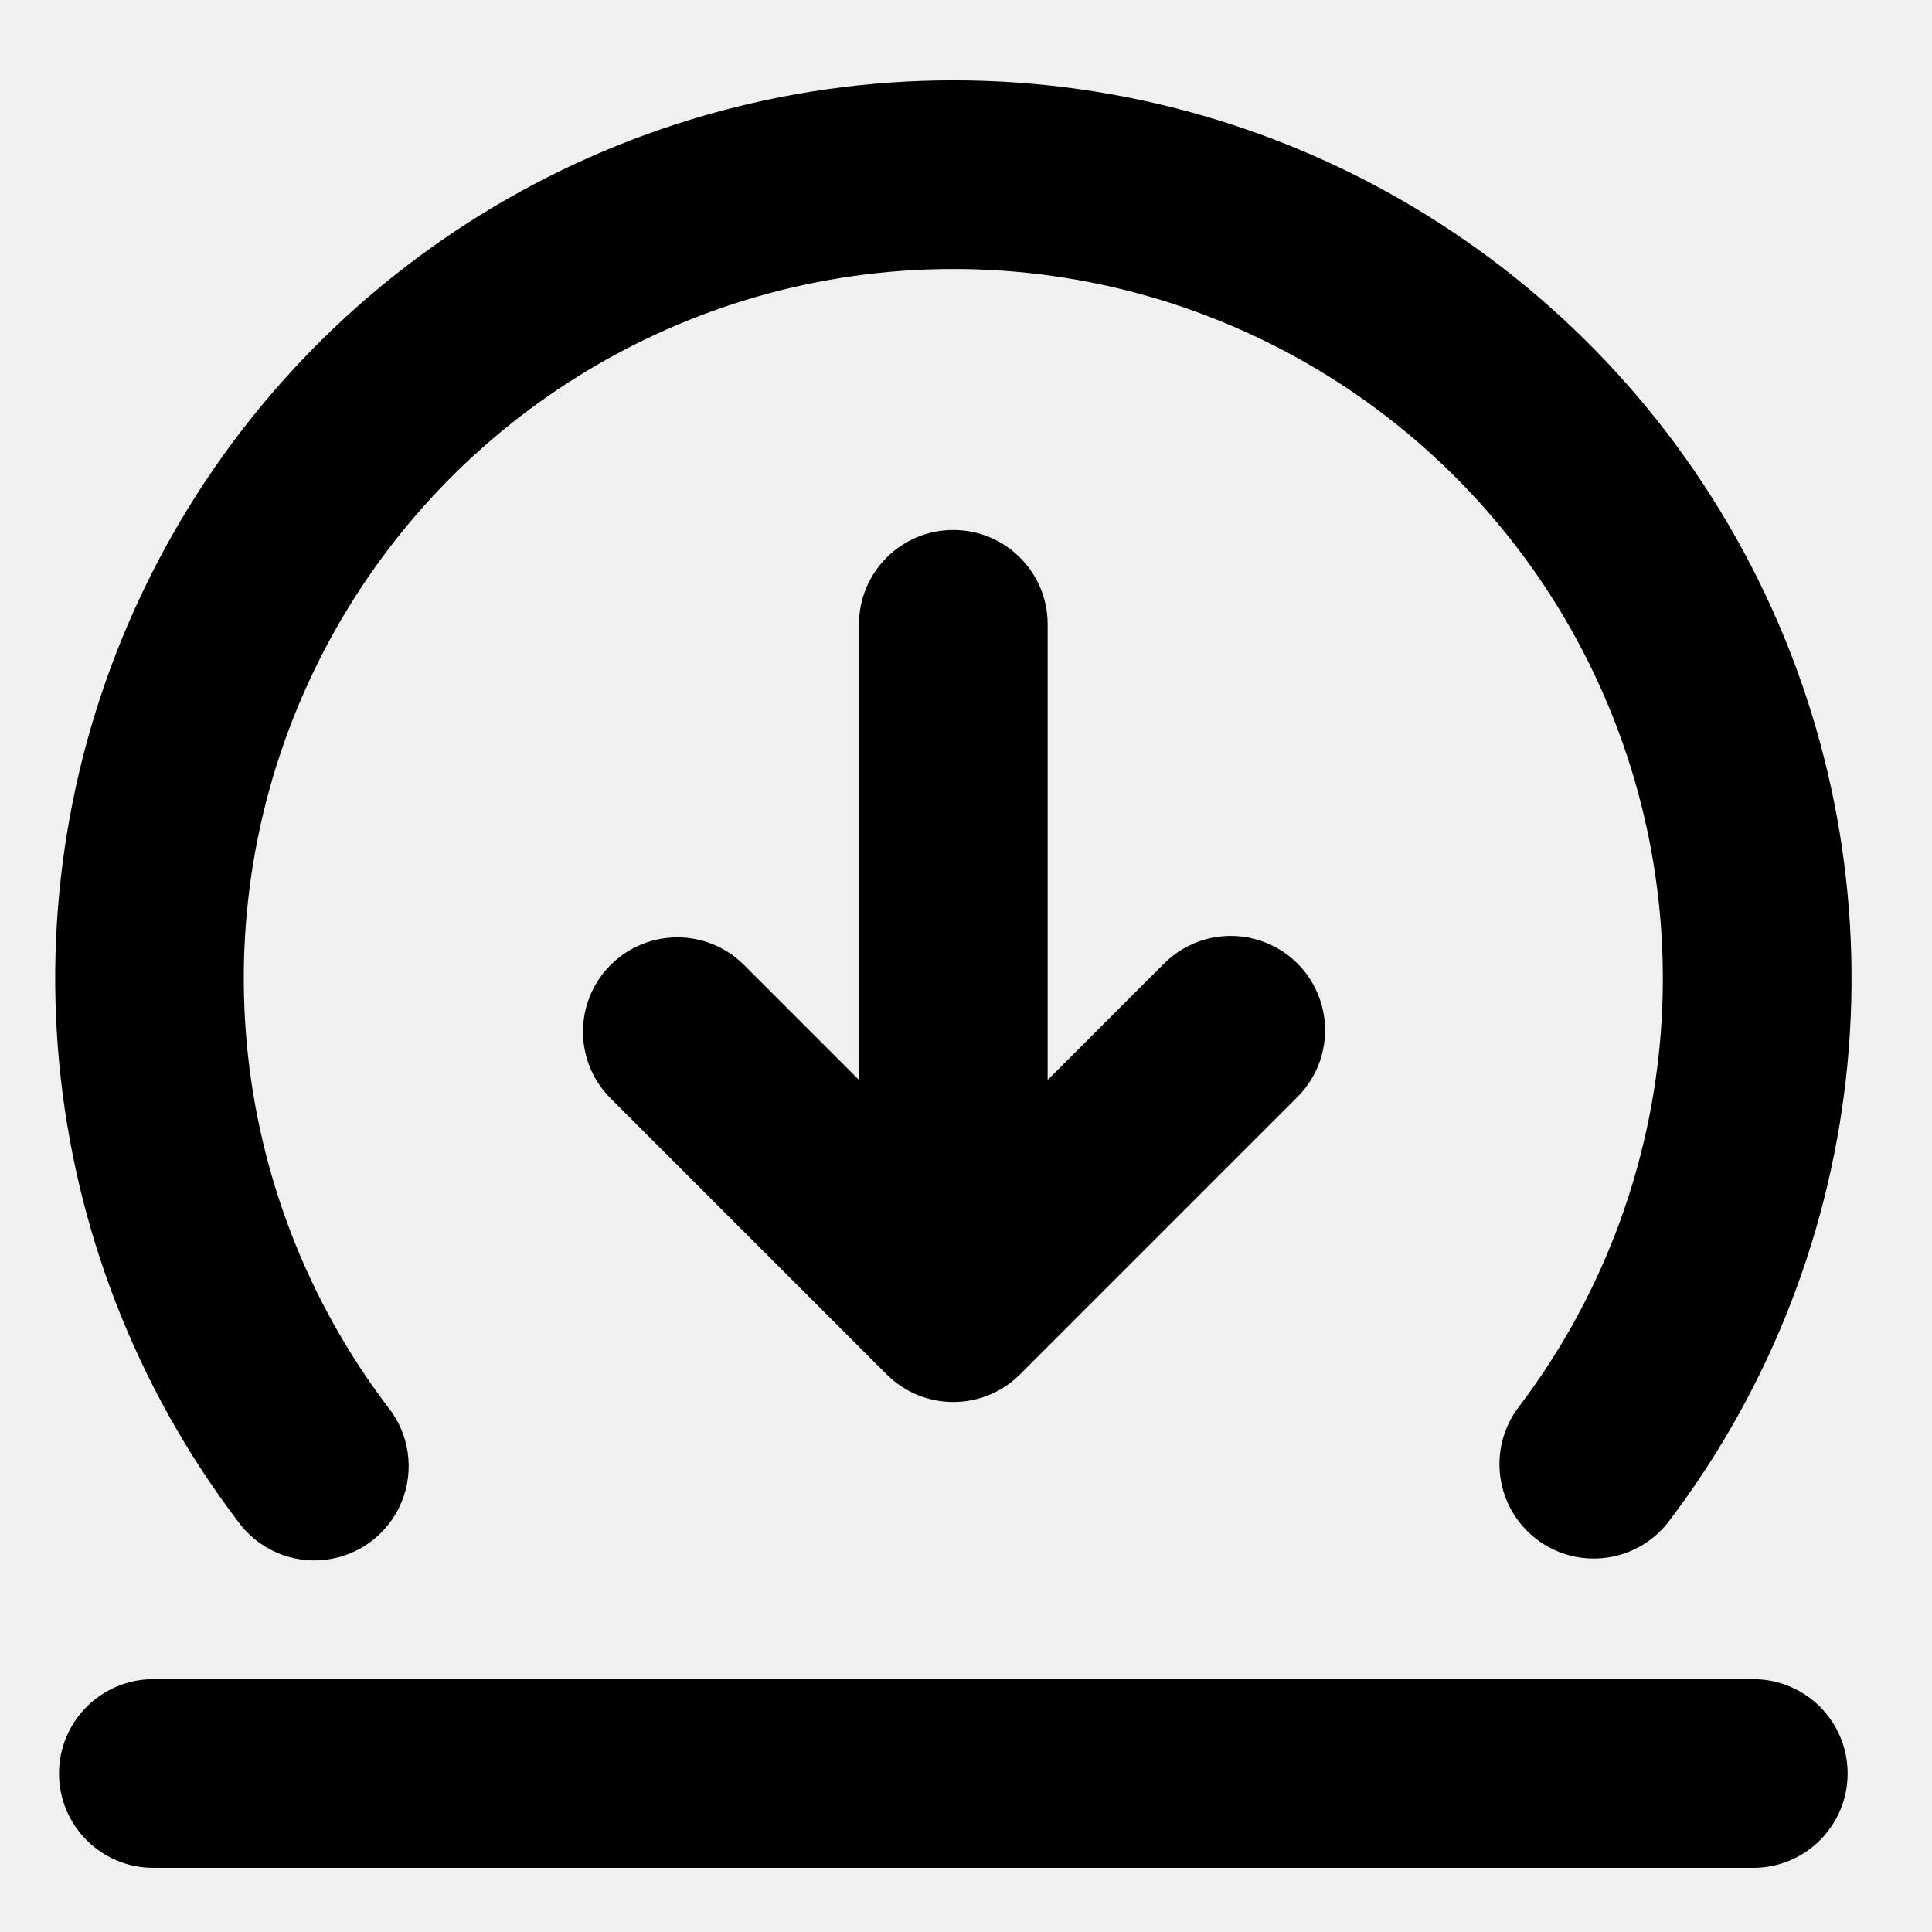
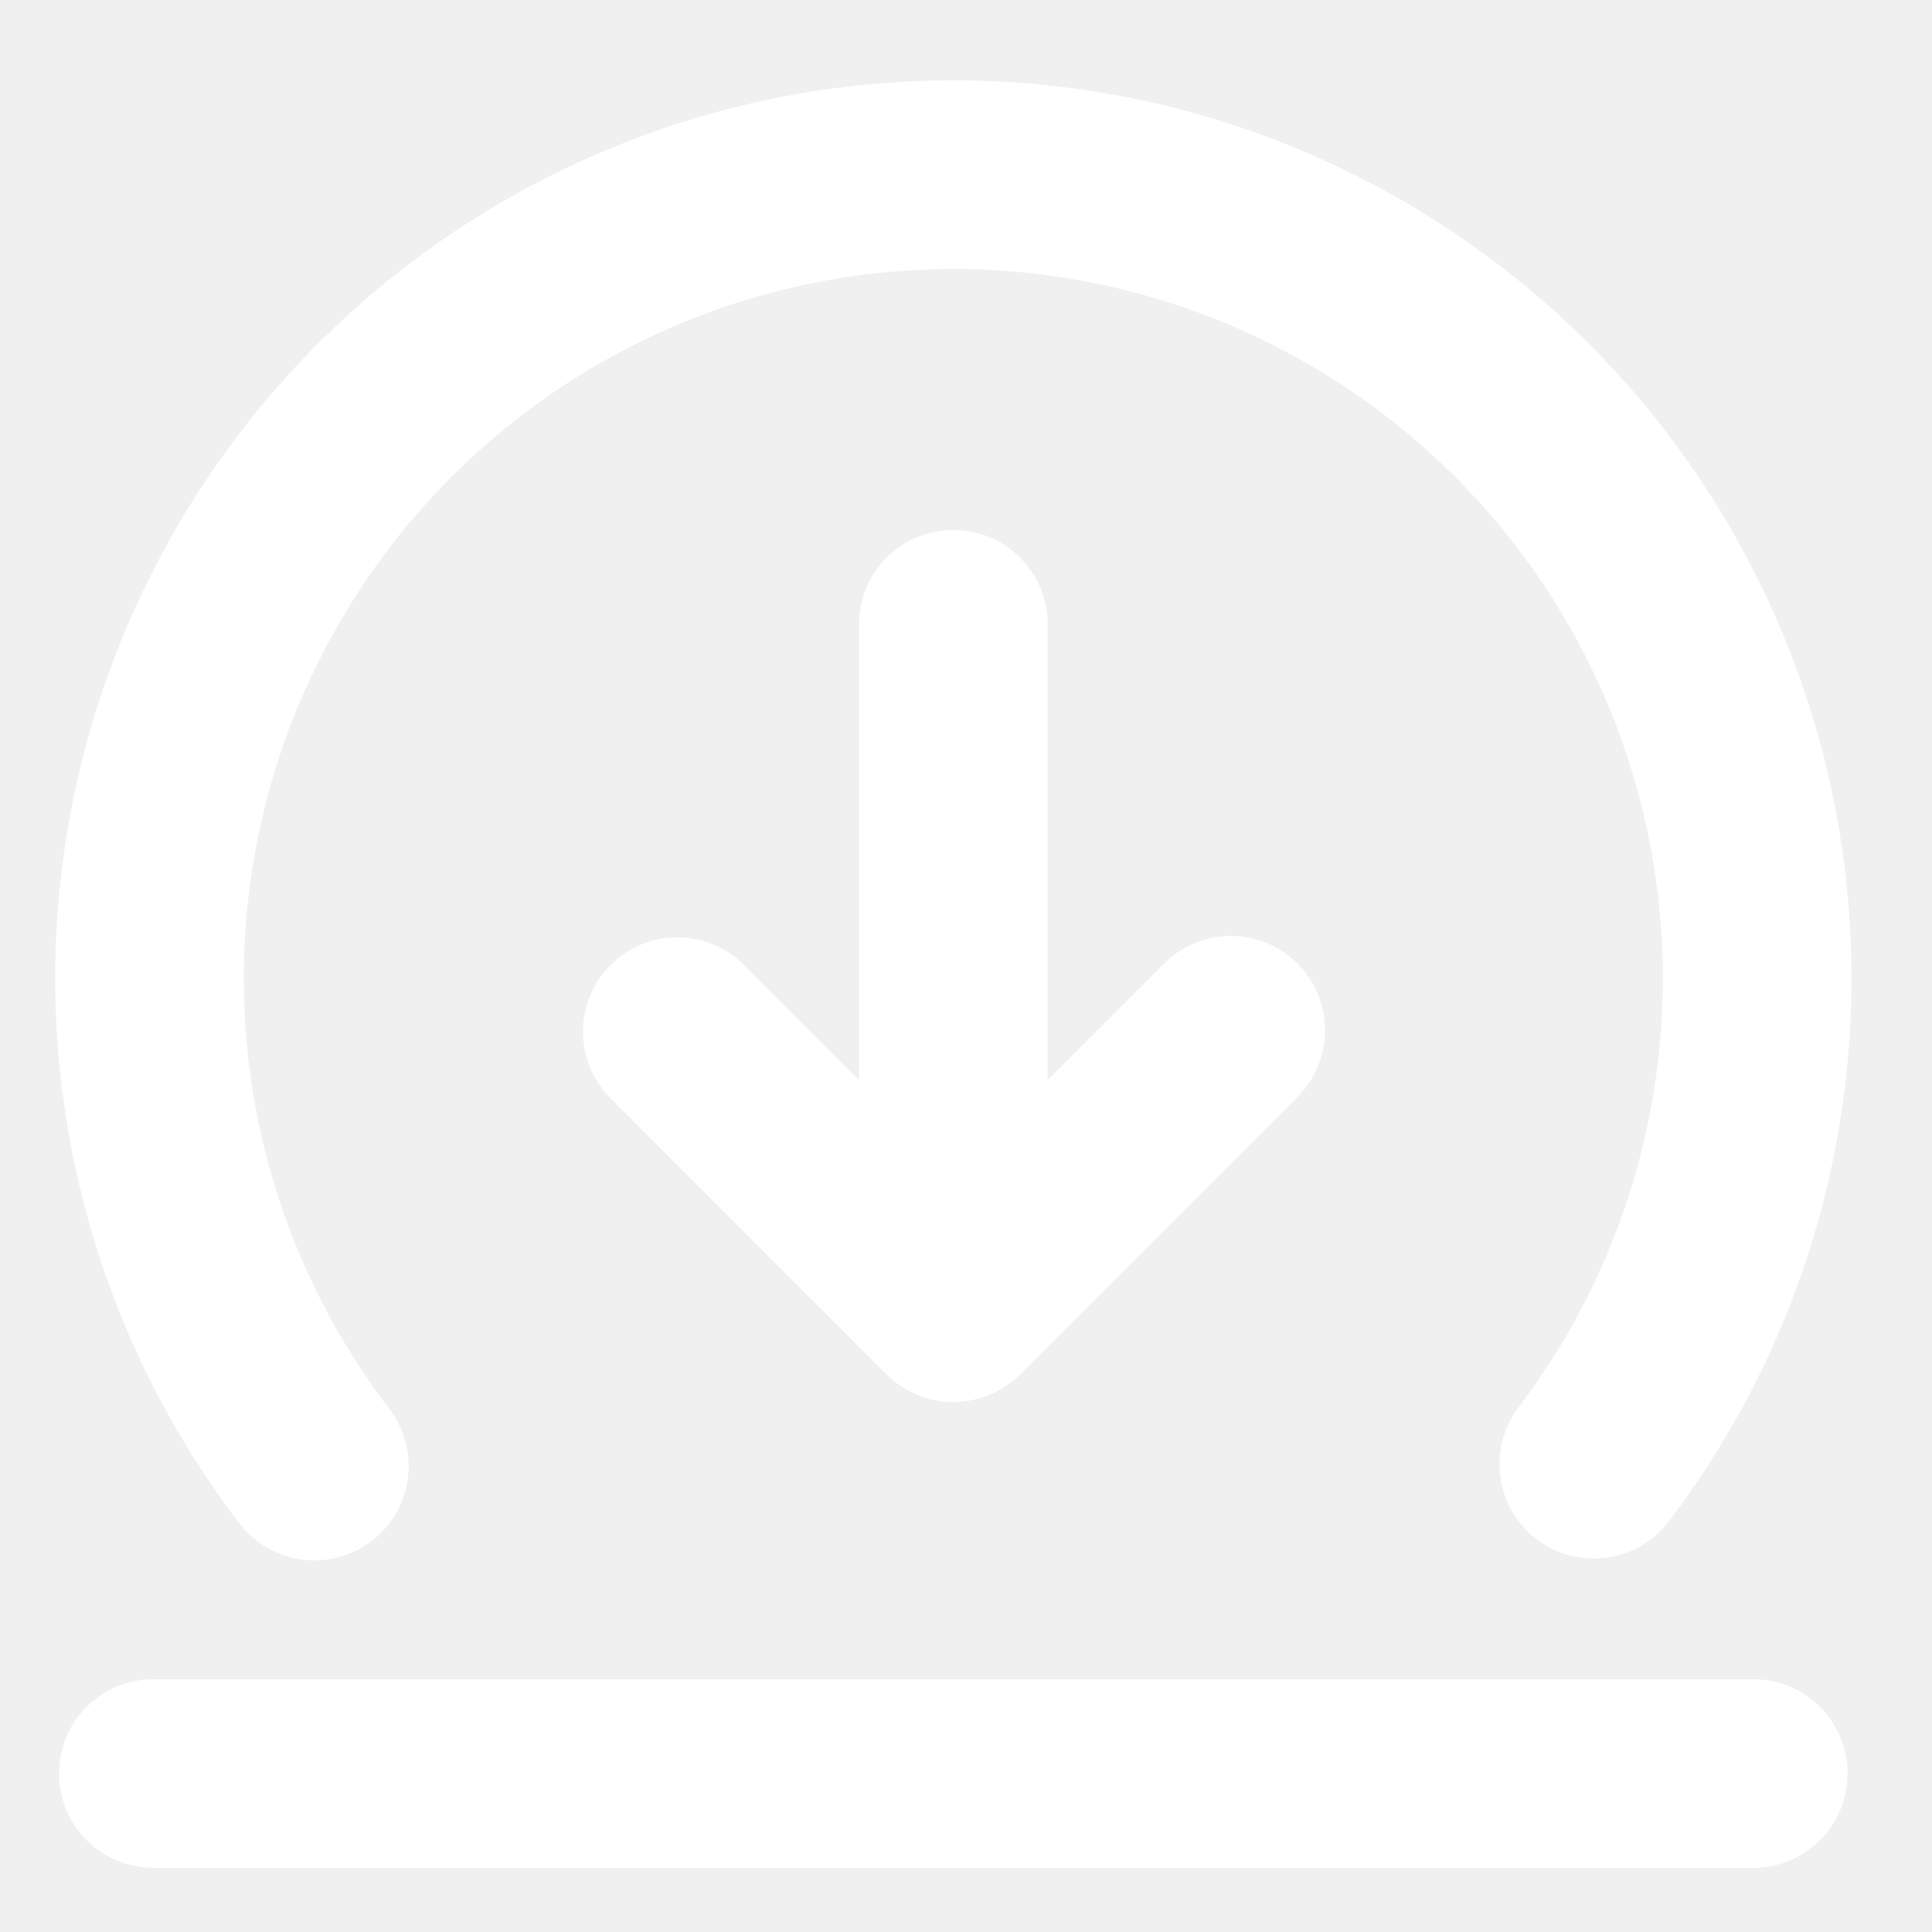
<svg xmlns="http://www.w3.org/2000/svg" data-name="Layer 1" viewBox="0 0 512 512" class="icon lpanel">
-   <path d="M343.54 291l-73.22 73.22a25 25 0 01-35.36 0L161.74 291a25 25 0 0135.36-35.35l30.54 30.54V165.45a25 25 0 0150 0V286.2l30.54-30.54A25 25 0 11343.54 291z" />
-   <path d="M442.27 403.16a25 25 0 01-39.8-30.27 188 188 0 00-149.81-301.6 188 188 0 00-149.88 301.56A25 25 0 1163 403.11 238 238 0 01252.64 21.29a238 238 0 01189.63 381.87zM489.64 470a25 25 0 01-25 25h-424a25 25 0 110-50h424a25 25 0 0125 25z" />
+   <path d="M343.54 291l-73.22 73.22a25 25 0 01-35.36 0L161.74 291a25 25 0 0135.36-35.35l30.54 30.54V165.45a25 25 0 0150 0V286.2l30.54-30.54A25 25 0 11343.54 291z" fill="white" />
+   <path d="M442.27 403.16a25 25 0 01-39.8-30.27 188 188 0 00-149.81-301.6 188 188 0 00-149.88 301.56A25 25 0 1163 403.11 238 238 0 01252.64 21.29a238 238 0 01189.63 381.87z" fill="white" />
+   <path d="M489.64 470a25 25 0 01-25 25h-424a25 25 0 110-50h424a25 25 0 0125 25z" fill="white" />
  <path fill="none" d="M0 0h512v512H0z" />
</svg>
